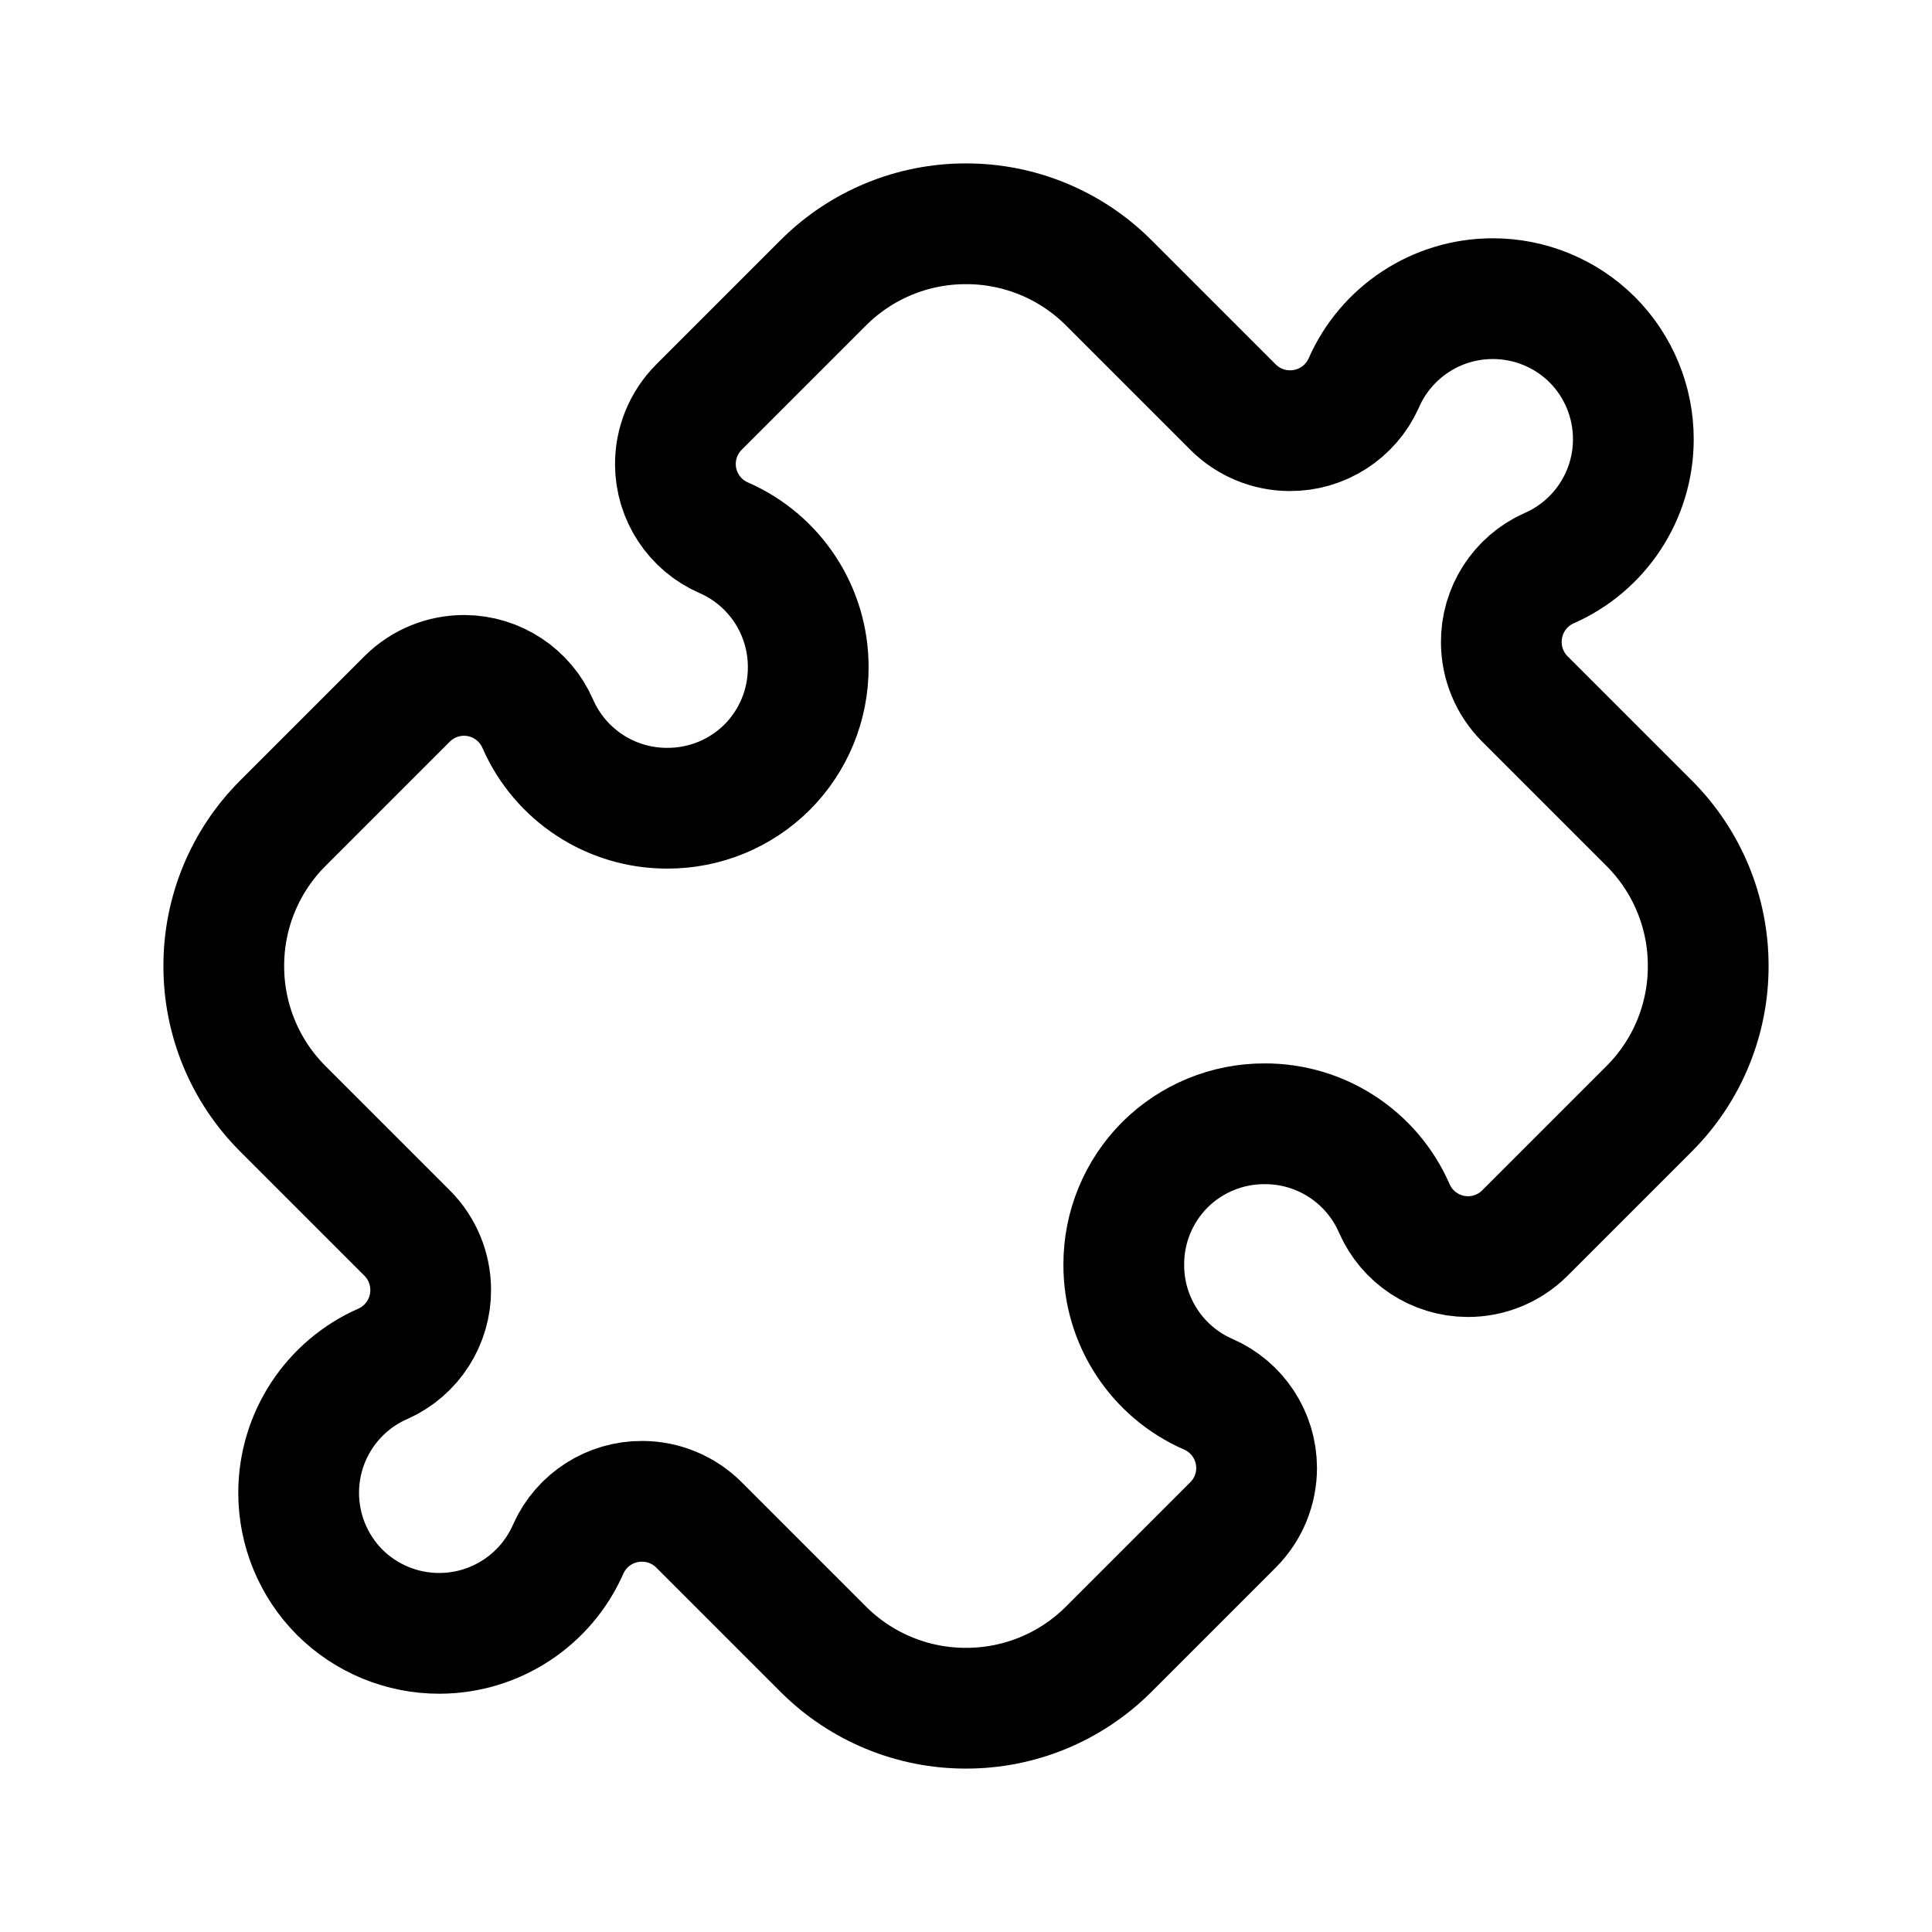
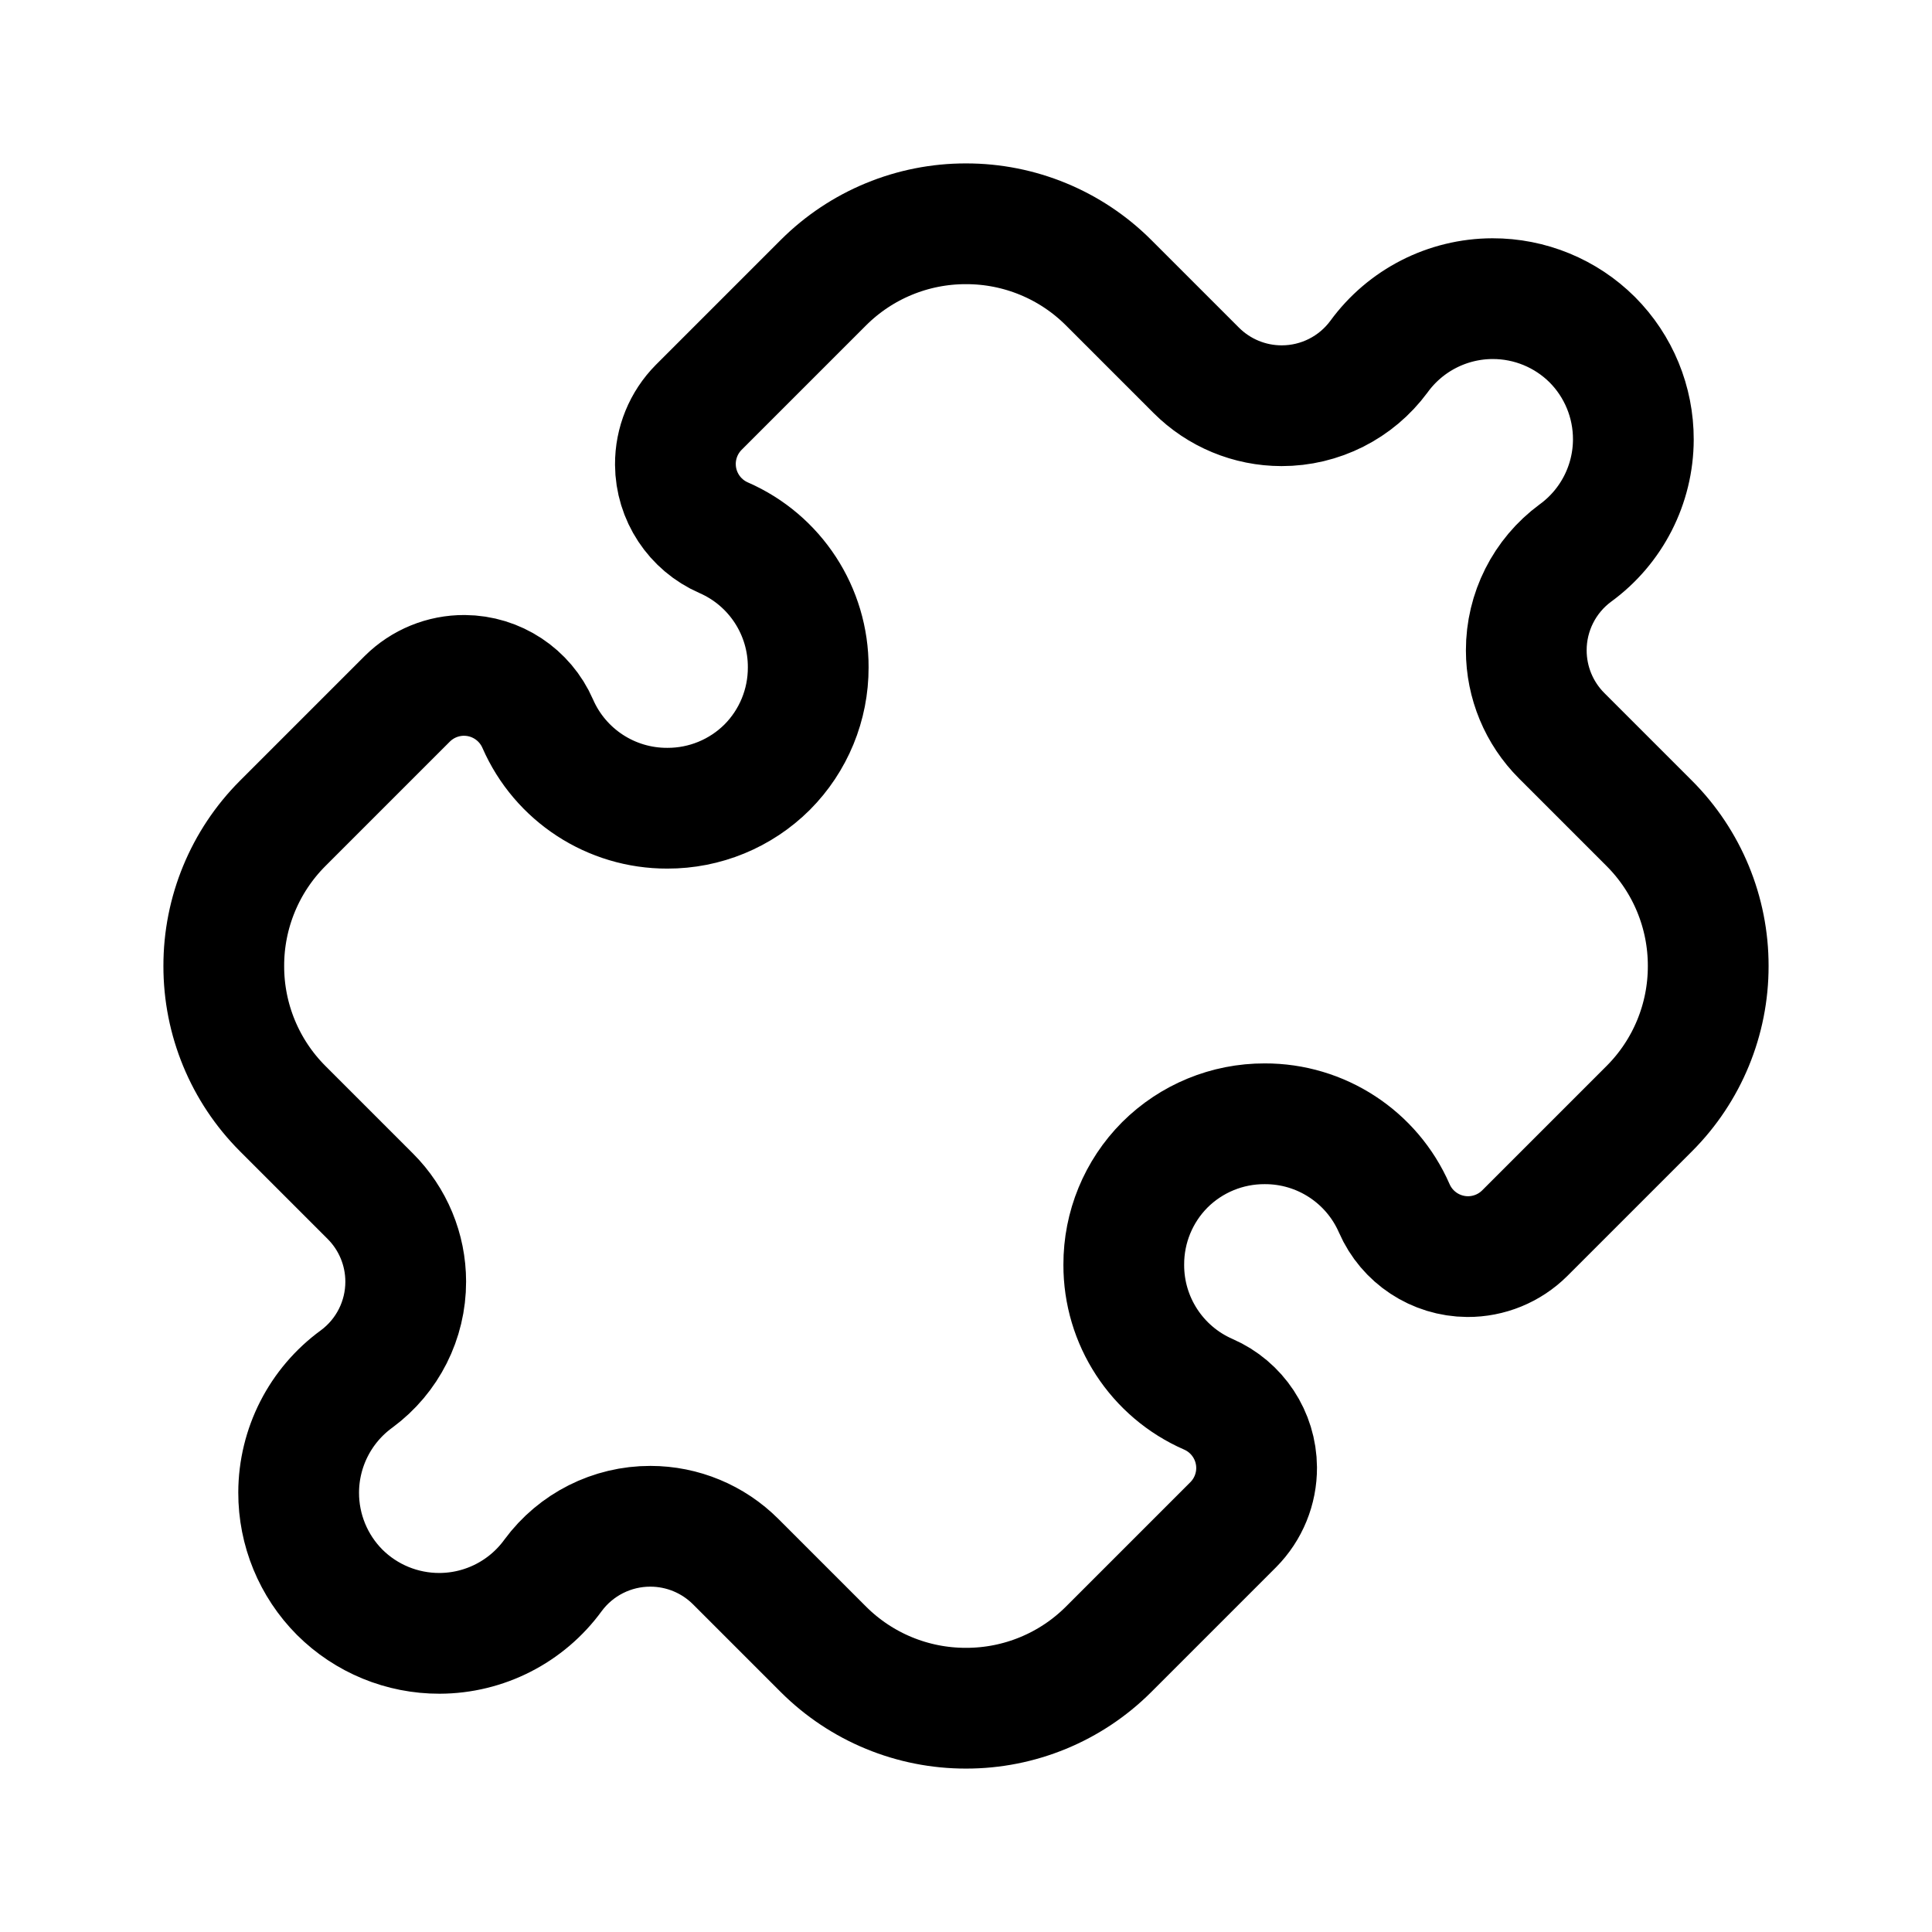
<svg xmlns="http://www.w3.org/2000/svg" viewBox="0 0 24 24" fill="none" stroke="currentColor" stroke-width="1.5" stroke-linecap="round" stroke-linejoin="round">
-   <path d="M10.23 3.51A2.5 2.5 0 0 1 12 2.78A2.5 2.5 0 0 1 13.77 3.51L15.32 5.06A1 1 0 0 0 16.02 5.35A1 1 0 0 0 16.94 4.76A1.75 1.75 0 0 1 18.54 3.71A1.75 1.75 0 0 1 19.78 4.22A1.75 1.75 0 0 1 20.29 5.46A1.75 1.75 0 0 1 19.24 7.06A1 1 0 0 0 18.65 7.98A1 1 0 0 0 18.94 8.68L20.49 10.23A2.5 2.5 0 0 1 21.22 12A2.5 2.5 0 0 1 20.49 13.77L18.94 15.32A1 1 0 0 1 18.23 15.61A1 1 0 0 1 17.32 15.01A1.75 1.75 0 0 0 15.71 13.96A1.75 1.75 0 0 0 14.47 14.47A1.75 1.75 0 0 0 13.96 15.71A1.75 1.75 0 0 0 15.01 17.32A1 1 0 0 1 15.61 18.23A1 1 0 0 1 15.32 18.94L13.77 20.49A2.5 2.5 0 0 1 12 21.22A2.5 2.5 0 0 1 10.23 20.49L8.68 18.94A1 1 0 0 0 7.98 18.65A1 1 0 0 0 7.06 19.24A1.75 1.75 0 0 1 5.46 20.29A1.75 1.75 0 0 1 4.22 19.78A1.75 1.75 0 0 1 3.71 18.54A1.75 1.75 0 0 1 4.76 16.94A1 1 0 0 0 5.35 16.02A1 1 0 0 0 5.06 15.32L3.51 13.77A2.5 2.5 0 0 1 2.78 12A2.5 2.5 0 0 1 3.51 10.23L5.06 8.68A1 1 0 0 1 5.77 8.39A1 1 0 0 1 6.68 8.99A1.75 1.75 0 0 0 8.29 10.04A1.75 1.75 0 0 0 9.53 9.53A1.75 1.75 0 0 0 10.04 8.29A1.75 1.75 0 0 0 8.99 6.68A1 1 0 0 1 8.39 5.77A1 1 0 0 1 8.68 5.06Z" />
+   <path d="M10.23 3.51A2.5 2.5 0 0 1 12 2.78A2.5 2.5 0 0 1 13.77 3.51L14.86 4.6A1.5 1.5 0 0 0 15.92 5.04A1.5 1.5 0 0 0 17.13 4.43A1.75 1.75 0 0 1 18.54 3.71A1.75 1.75 0 0 1 19.78 4.22A1.75 1.75 0 0 1 20.29 5.46A1.75 1.75 0 0 1 19.57 6.87A1.5 1.5 0 0 0 18.96 8.08A1.5 1.5 0 0 0 19.4 9.14L20.49 10.23A2.5 2.5 0 0 1 21.22 12A2.5 2.5 0 0 1 20.49 13.77L18.94 15.32A1 1 0 0 1 18.23 15.61A1 1 0 0 1 17.32 15.01A1.75 1.75 0 0 0 15.71 13.96A1.75 1.75 0 0 0 14.47 14.47A1.75 1.75 0 0 0 13.96 15.71A1.75 1.75 0 0 0 15.01 17.32A1 1 0 0 1 15.61 18.23A1 1 0 0 1 15.32 18.94L13.77 20.49A2.5 2.5 0 0 1 12 21.22A2.5 2.5 0 0 1 10.23 20.49L9.14 19.4A1.5 1.5 0 0 0 8.08 18.96A1.5 1.5 0 0 0 6.87 19.57A1.75 1.75 0 0 1 5.46 20.29A1.75 1.75 0 0 1 4.22 19.78A1.75 1.75 0 0 1 3.71 18.54A1.75 1.75 0 0 1 4.43 17.13A1.5 1.5 0 0 0 5.04 15.92A1.5 1.5 0 0 0 4.6 14.86L3.51 13.77A2.5 2.5 0 0 1 2.78 12A2.5 2.5 0 0 1 3.51 10.23L5.06 8.68A1 1 0 0 1 5.77 8.39A1 1 0 0 1 6.68 8.99A1.75 1.75 0 0 0 8.29 10.04A1.75 1.75 0 0 0 9.53 9.53A1.75 1.75 0 0 0 10.04 8.29A1.75 1.75 0 0 0 8.99 6.68A1 1 0 0 1 8.39 5.77A1 1 0 0 1 8.68 5.06Z" />
</svg>
